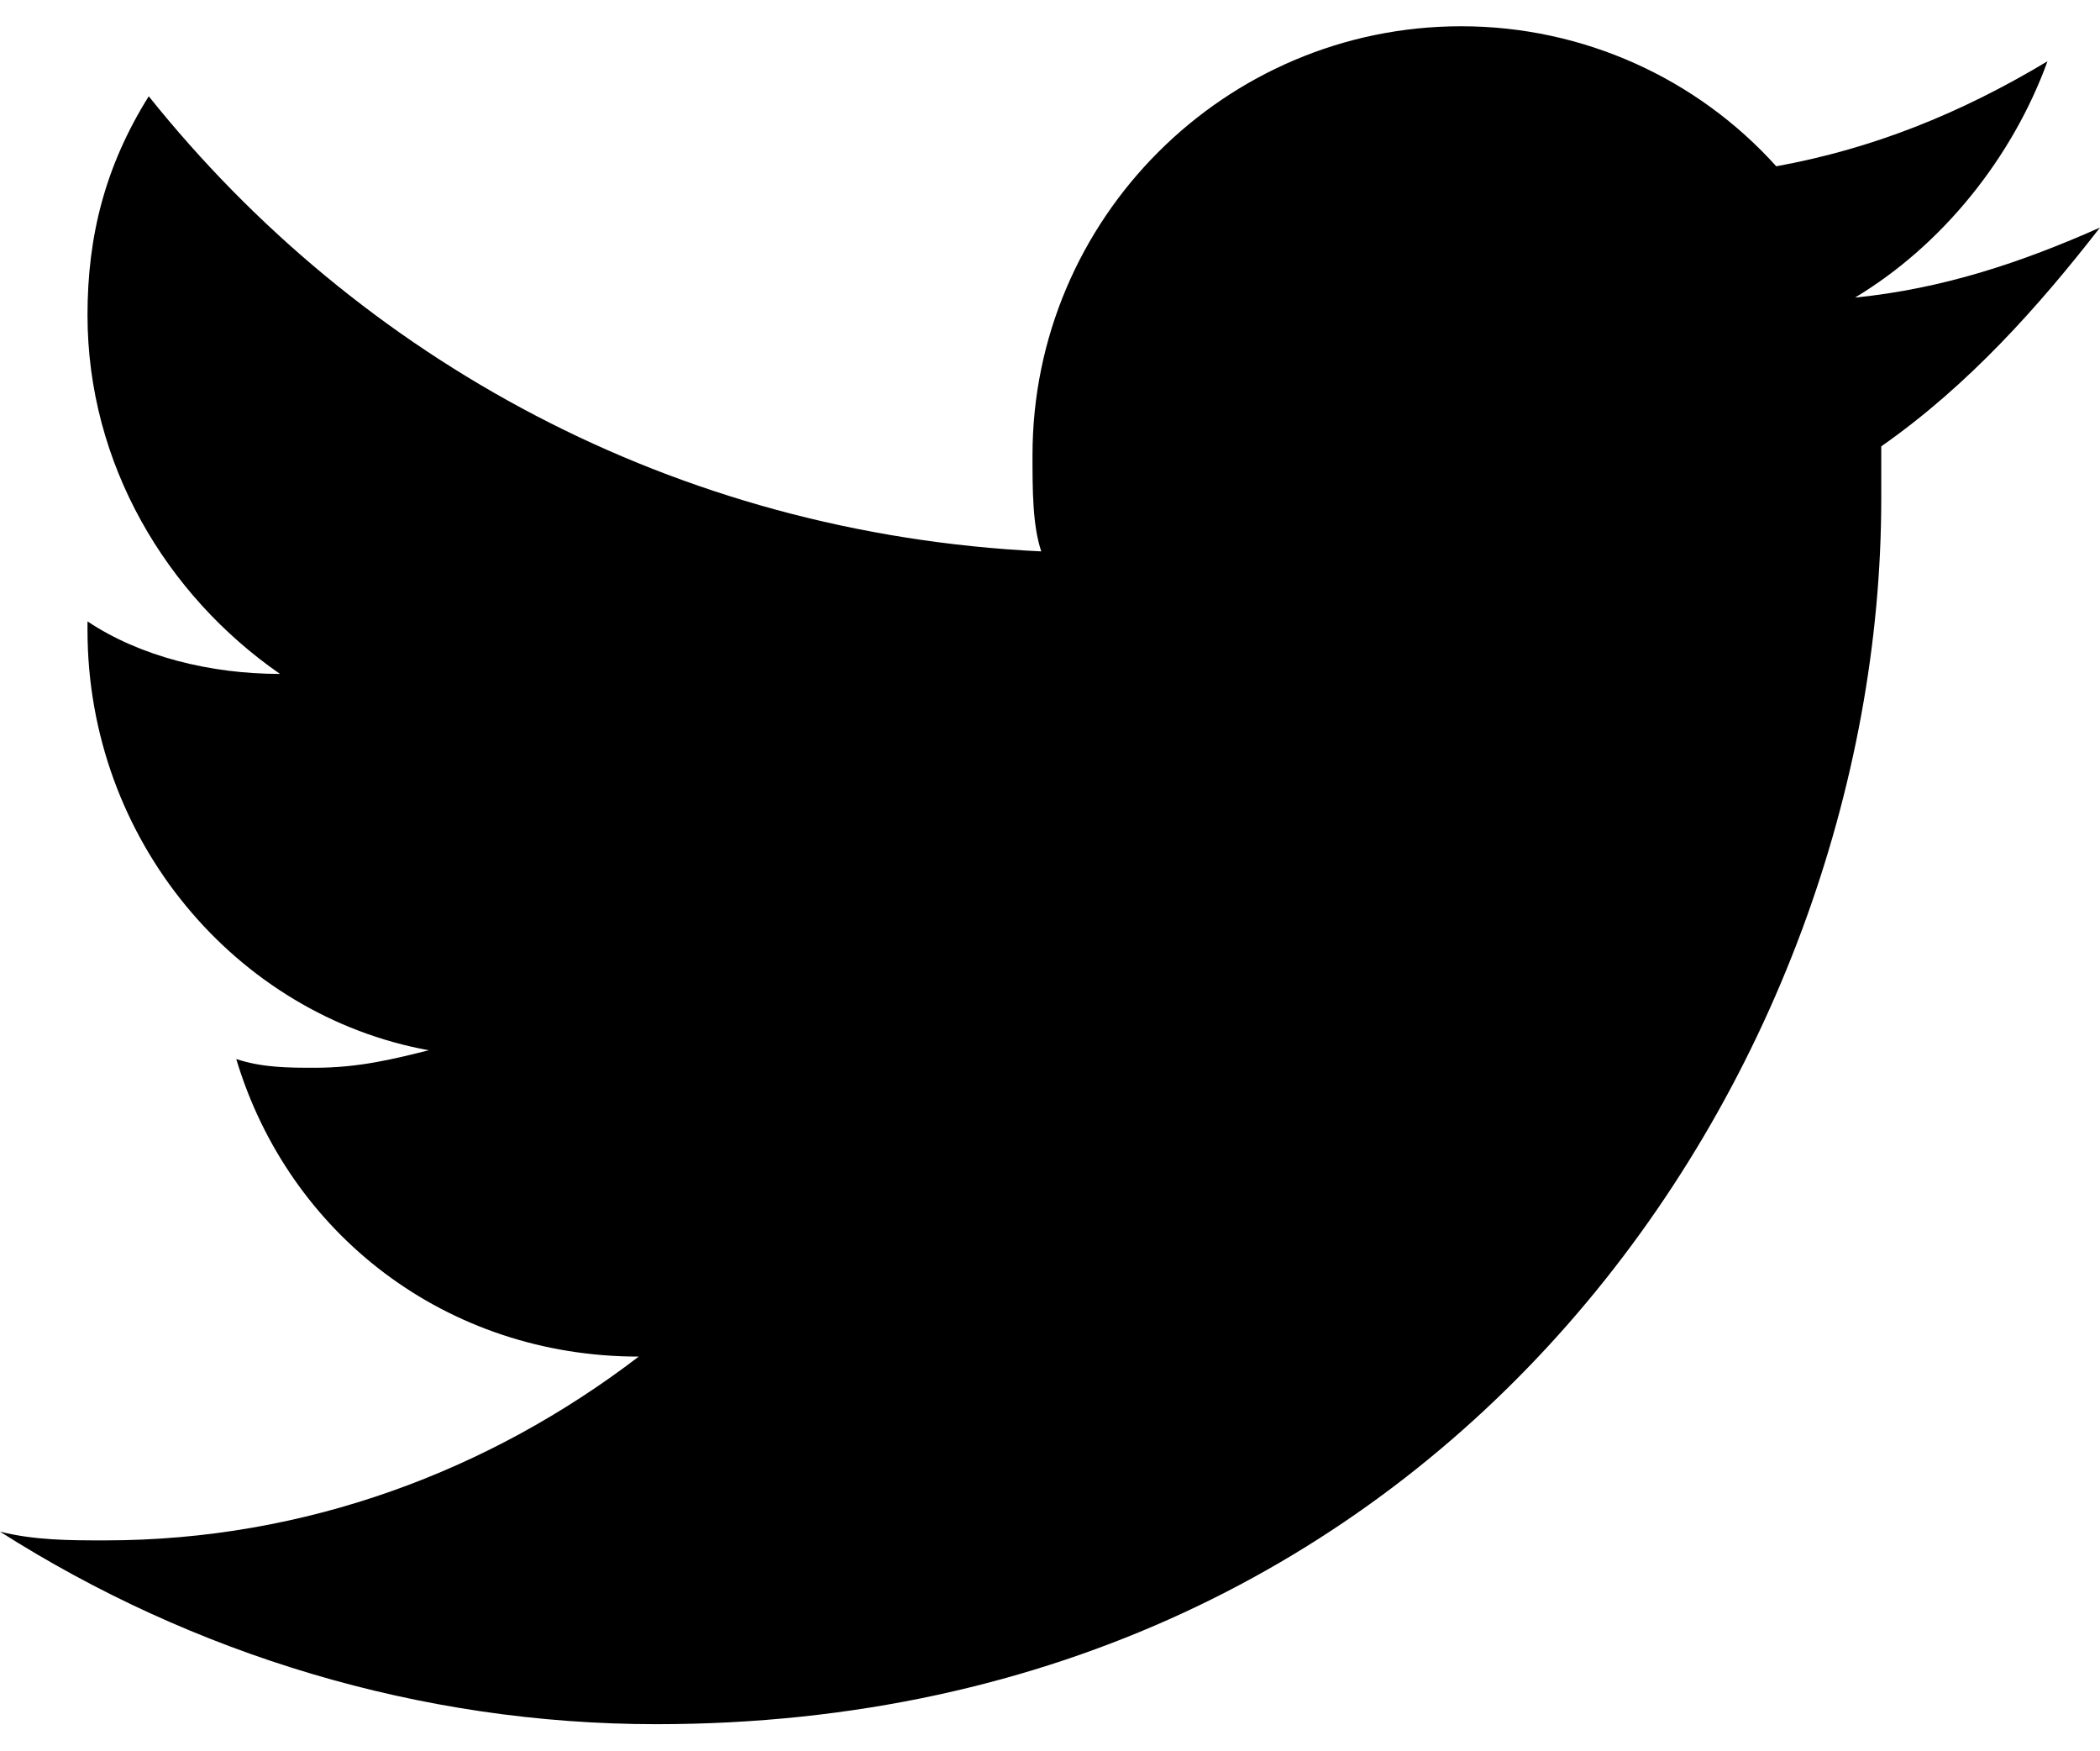
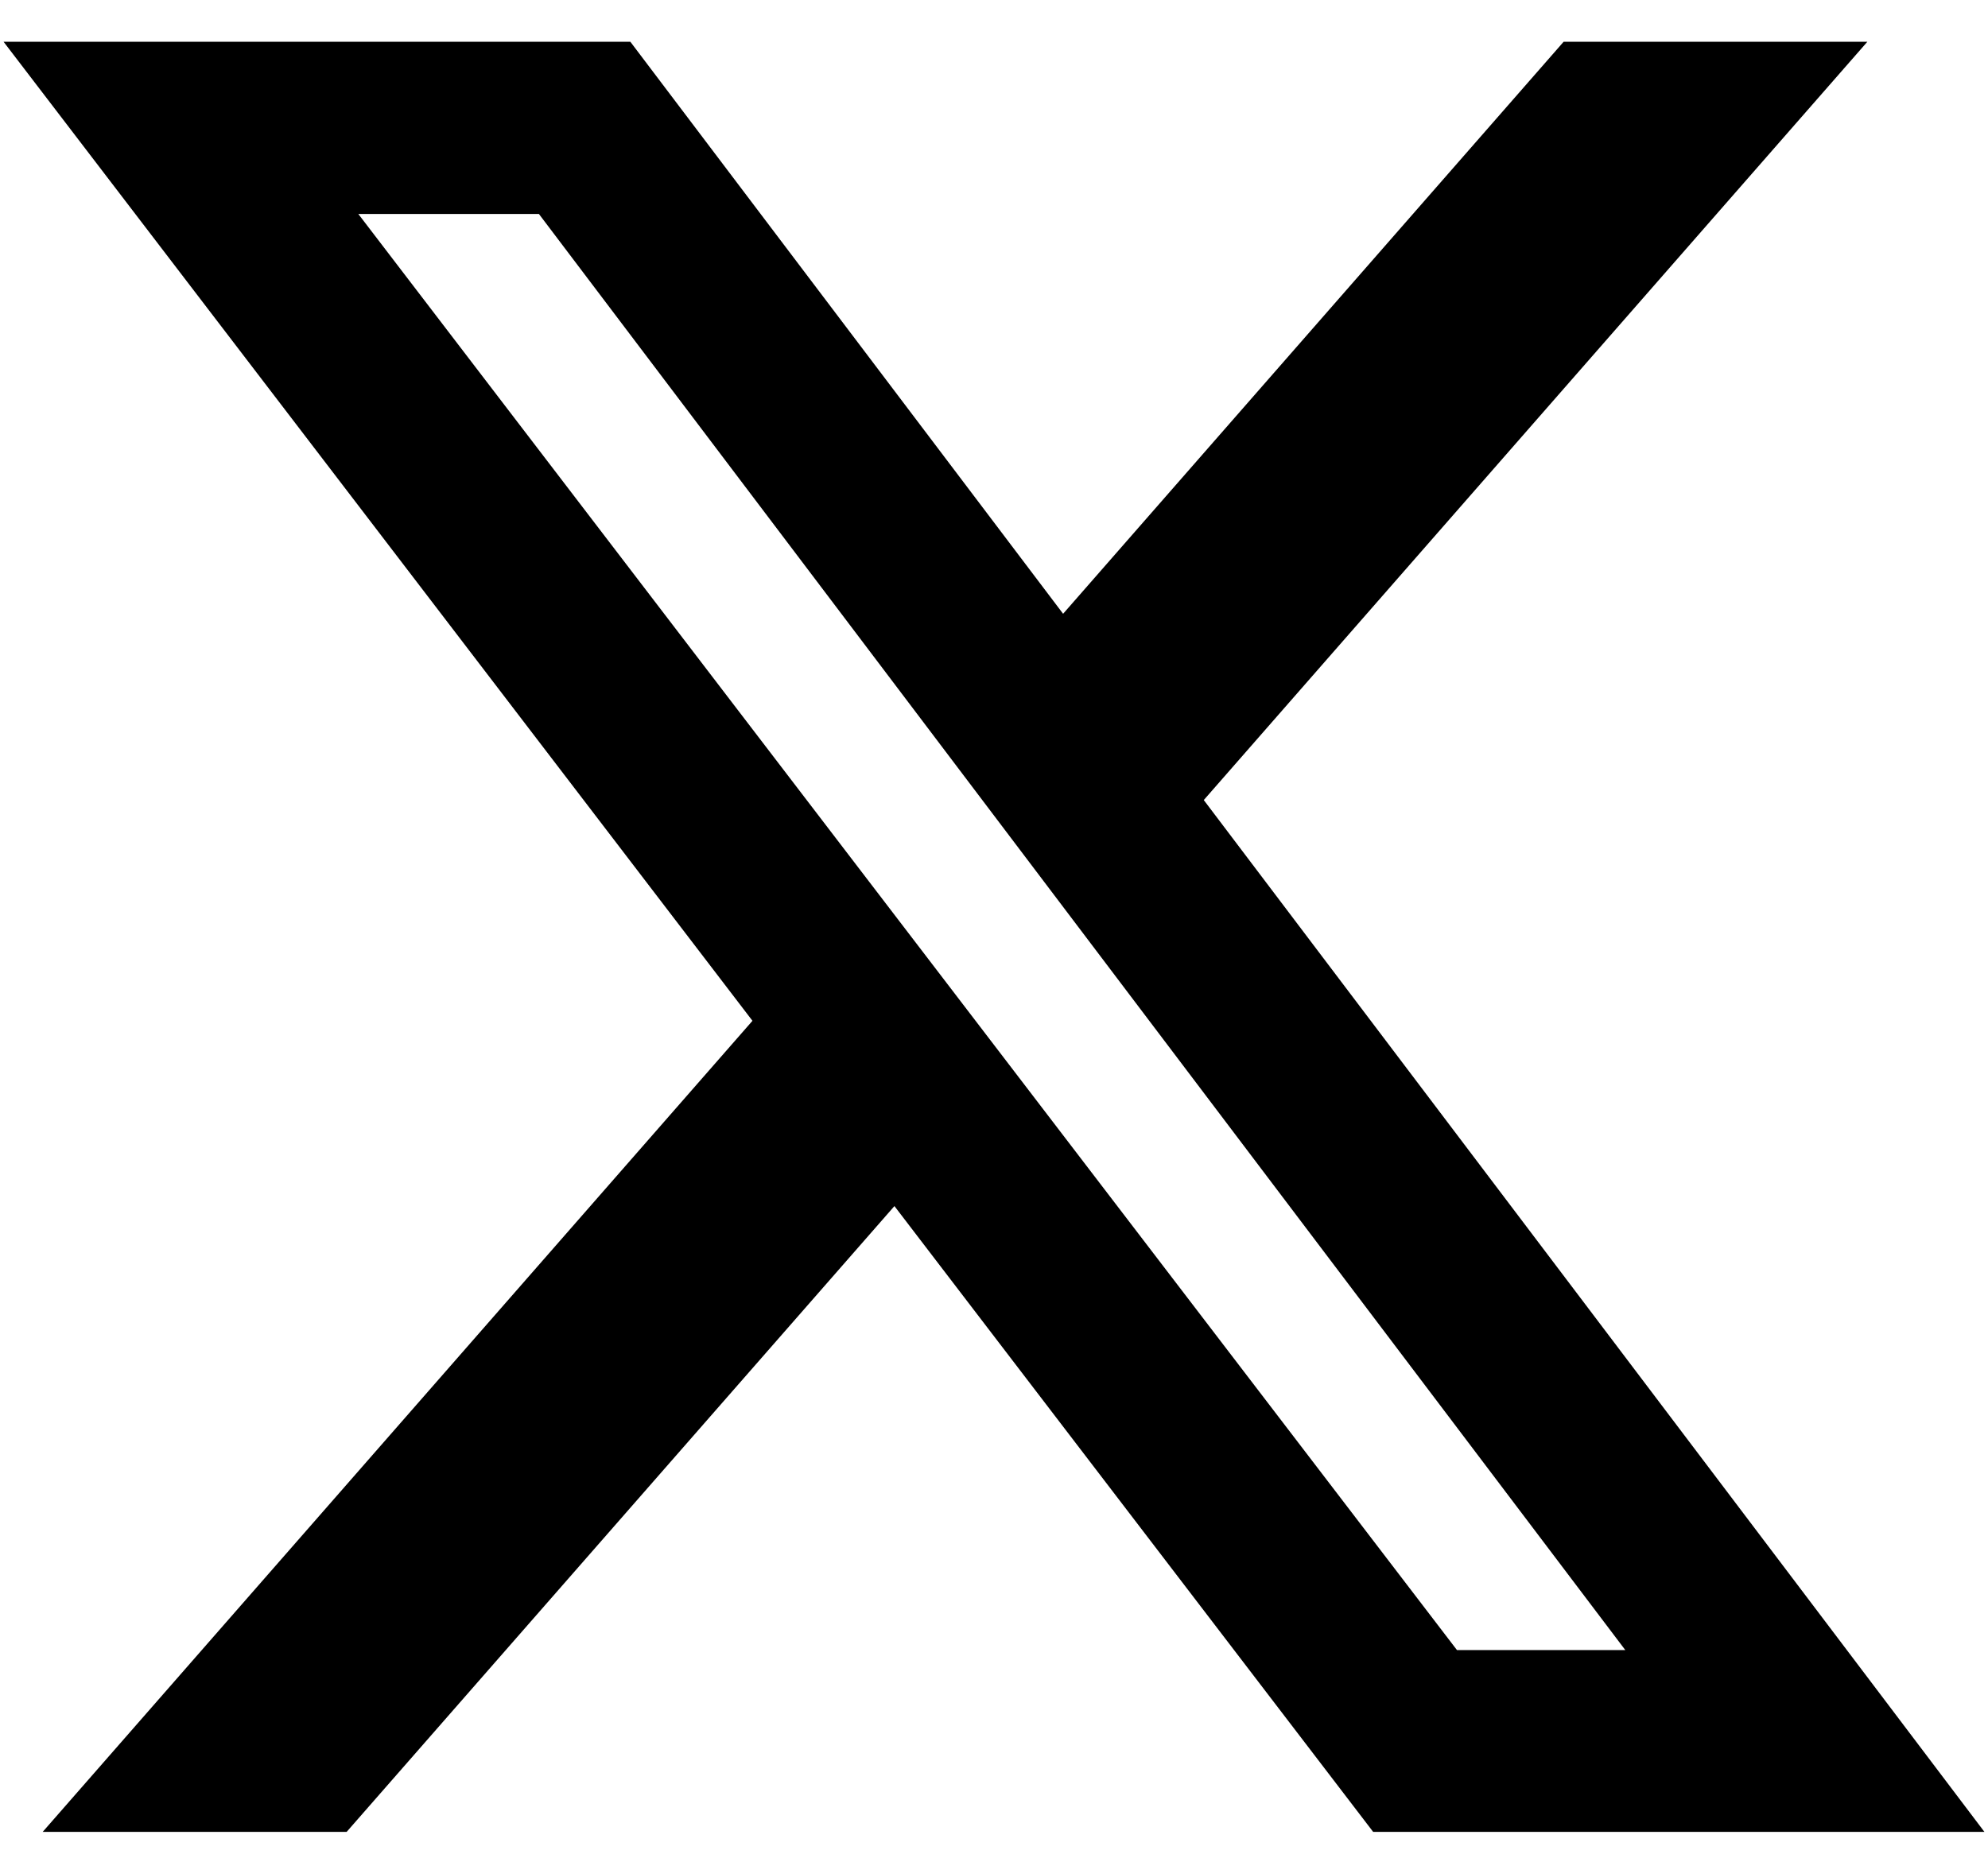
- <svg xmlns="http://www.w3.org/2000/svg" width="24" height="20" viewBox="0 0 24 20" fill="none">
-   <path d="M24 2.6C23.1 3 22.2 3.3 21.2 3.4C22.2 2.8 23 1.8 23.4 0.7C22.4 1.3 21.4 1.7 20.3 1.9C19.4 0.9 18.1 0.3 16.7 0.3C14 0.3 11.8 2.5 11.8 5.2C11.8 5.6 11.8 6 11.9 6.3C7.7 6.1 4.1 4.1 1.7 1.1C1.2 1.9 1 2.7 1 3.6C1 5.3 1.9 6.8 3.2 7.7C2.4 7.7 1.6 7.5 1 7.1C1 7.1 1 7.1 1 7.2C1 9.6 2.7 11.6 4.9 12C4.5 12.1 4.1 12.2 3.6 12.2C3.3 12.2 3 12.2 2.7 12.1C3.3 14.1 5.1 15.5 7.3 15.5C5.6 16.8 3.5 17.6 1.2 17.6C0.8 17.6 0.4 17.6 0 17.5C2.2 18.9 4.8 19.7 7.5 19.7C16.6 19.7 21.5 12.2 21.5 5.7C21.5 5.5 21.5 5.3 21.5 5.1C22.5 4.4 23.3 3.5 24 2.6Z" fill="black" />
+ <svg xmlns="http://www.w3.org/2000/svg" width="46" height="43" viewBox="0 0 46 43" fill="none">
+   <path d="M36.18 0.967H43.208L27.854 18.516L45.917 42.396H31.773L20.696 27.913L8.021 42.396H0.988L17.411 23.625L0.083 0.967H14.586L24.599 14.205L36.18 0.967ZM33.713 38.189H37.608L12.47 4.952H8.291L33.713 38.189Z" fill="black" />
</svg>
